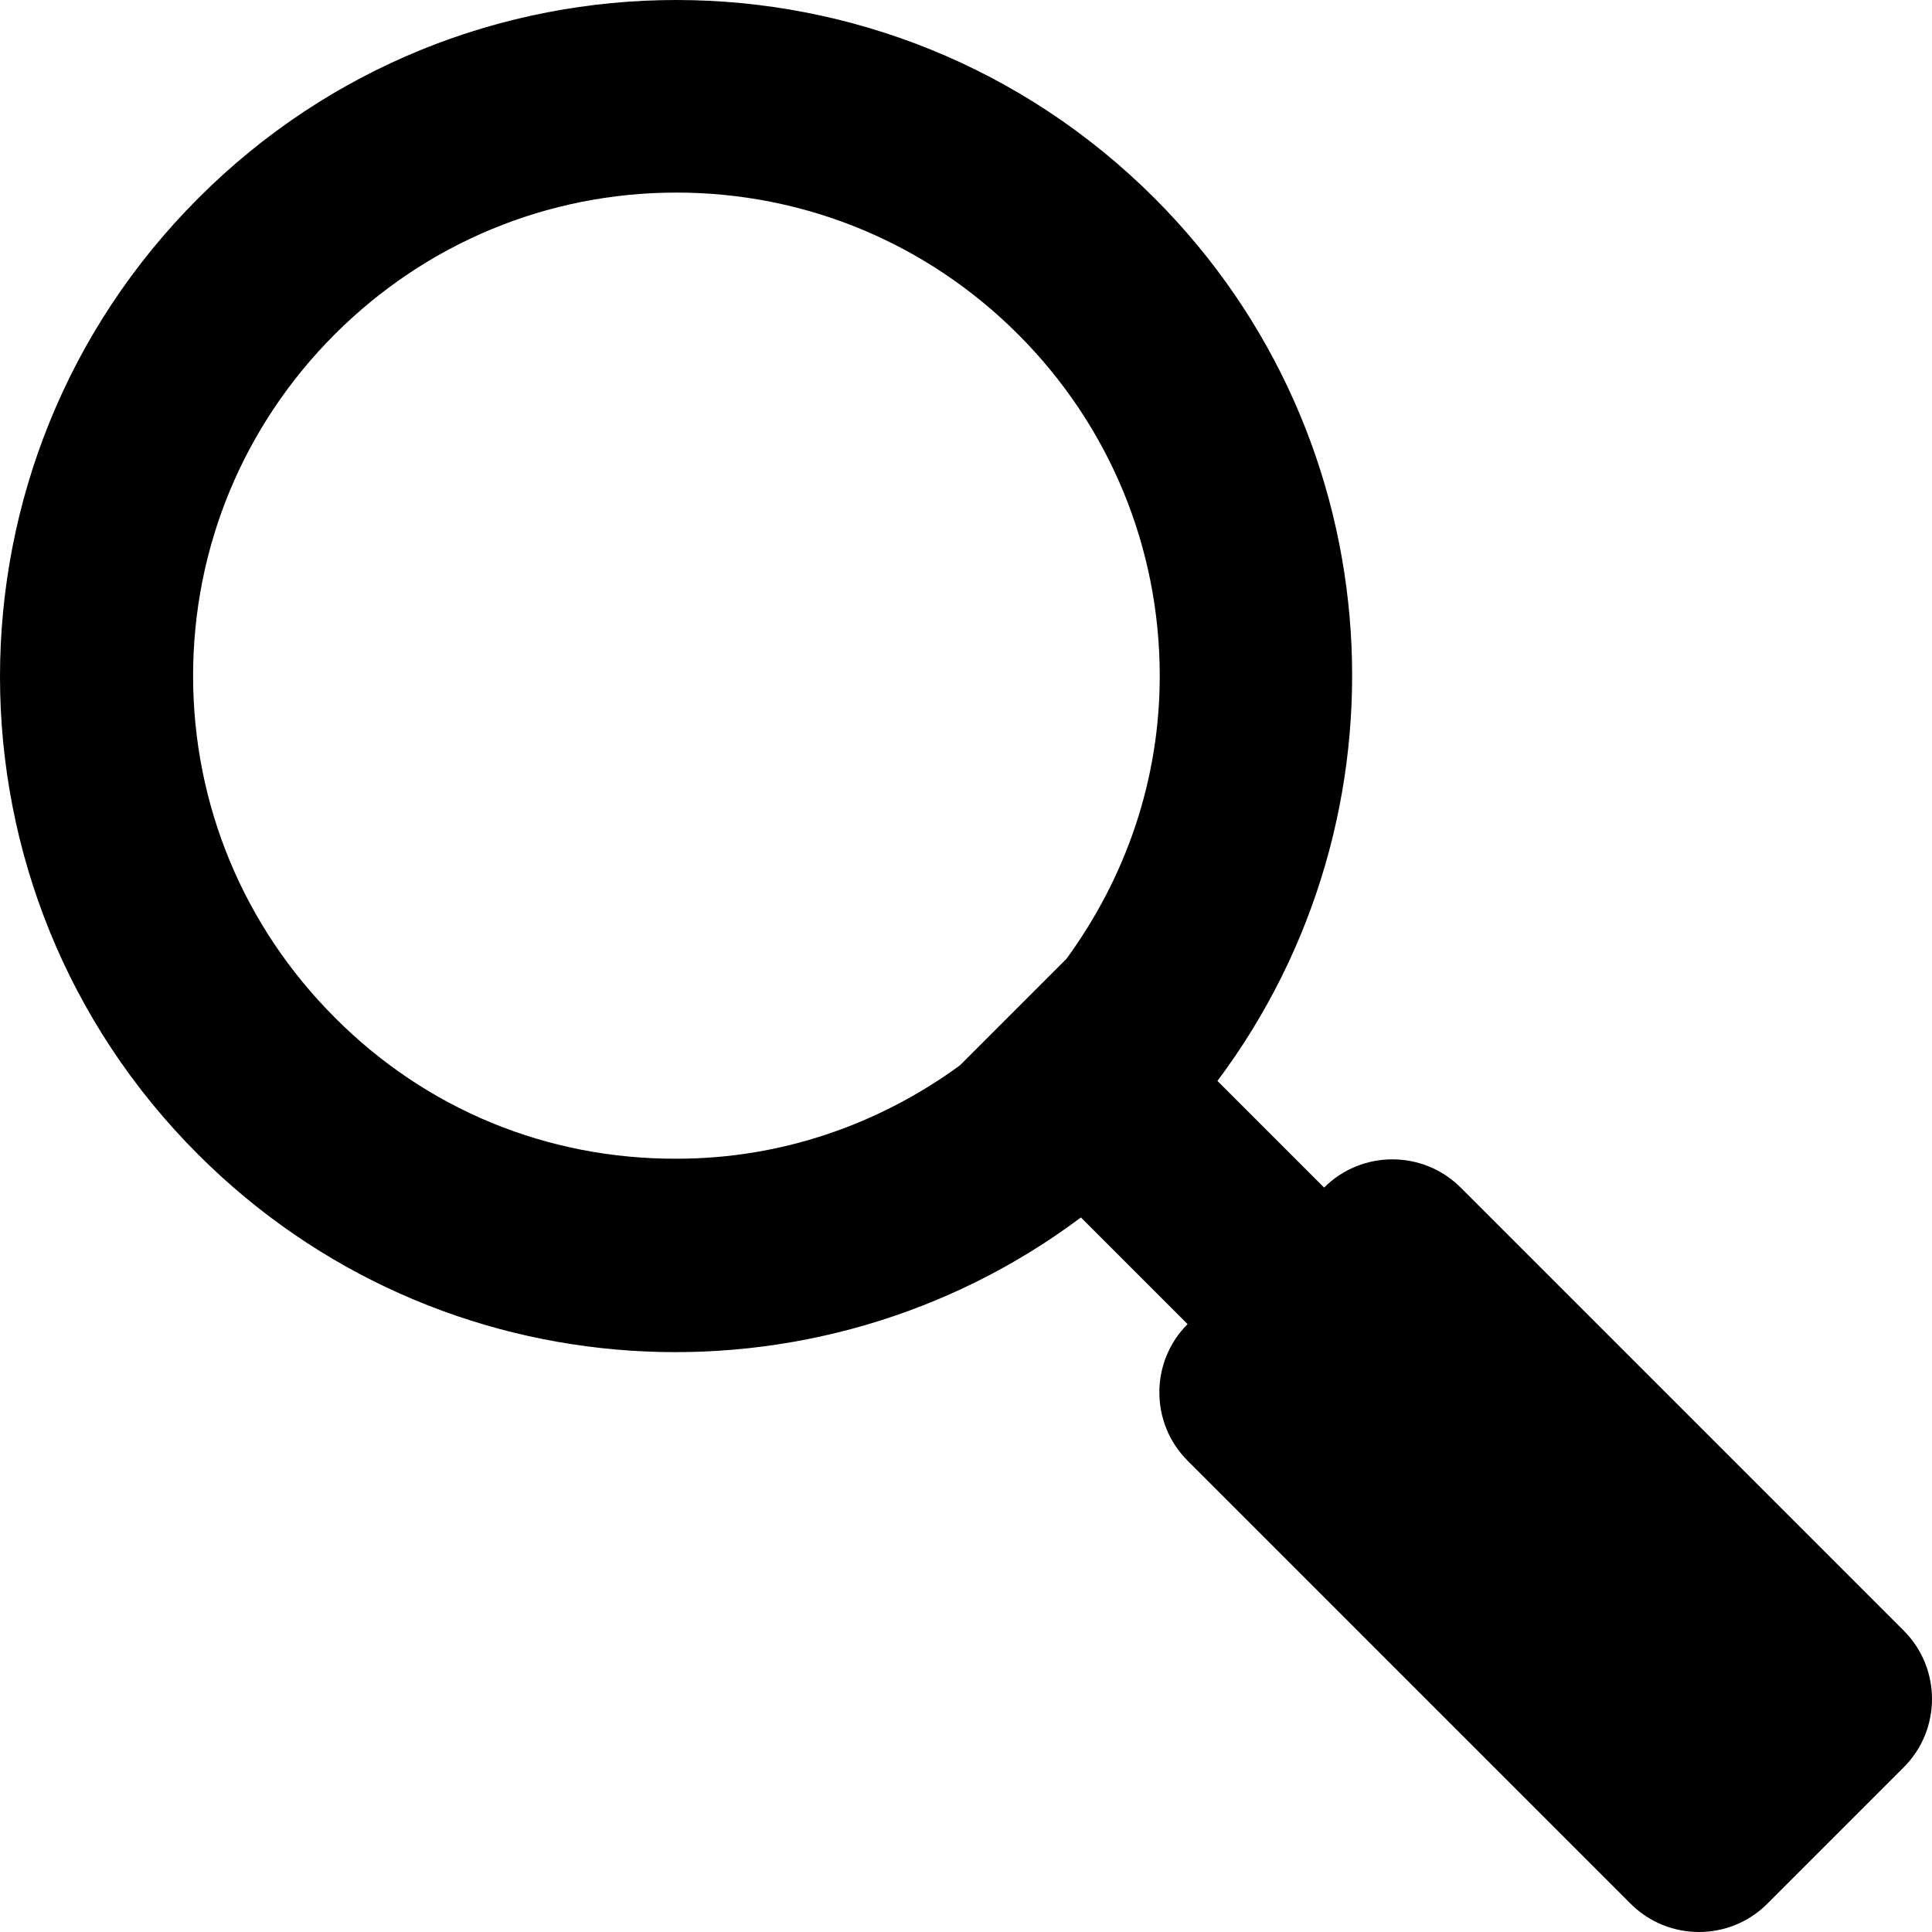
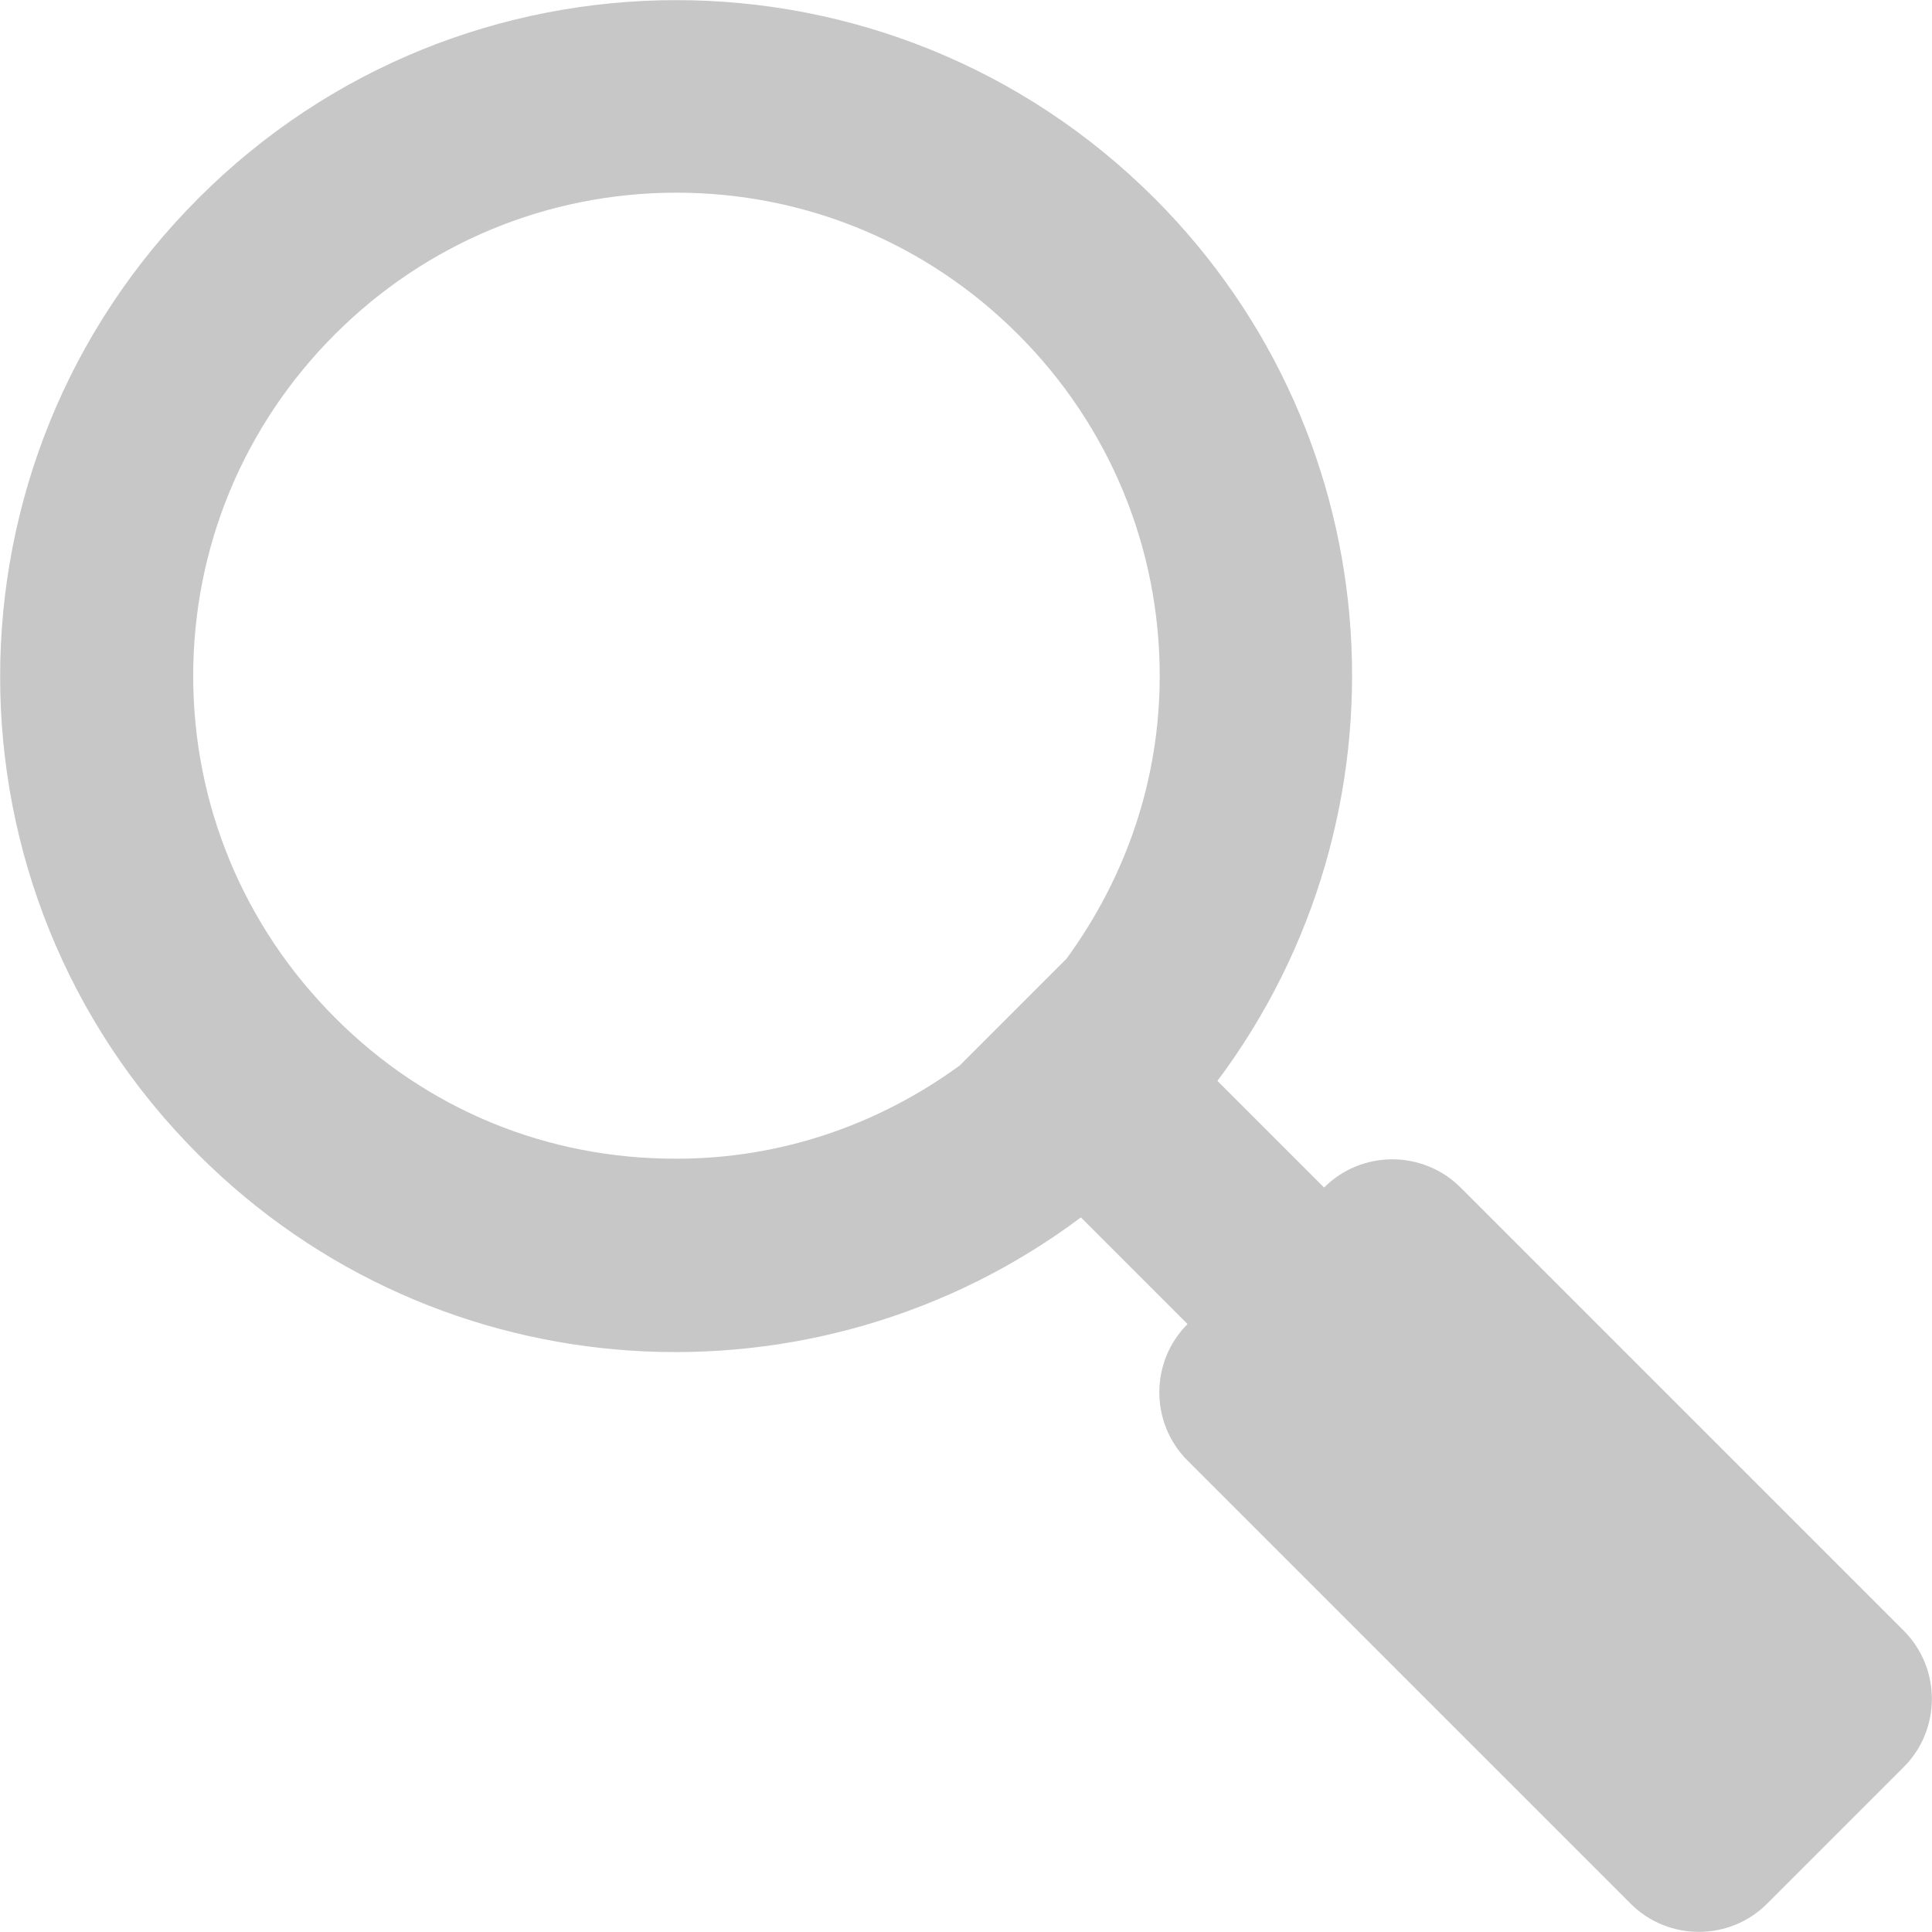
- <svg xmlns="http://www.w3.org/2000/svg" version="1.1" id="Capa_1" x="0px" y="0px" viewBox="0 0 374.95 374.95" style="enable-background:new 0 0 374.95 374.95;" xml:space="preserve">
+ <svg xmlns="http://www.w3.org/2000/svg" version="1.1" id="Capa_1" x="0px" y="0px" viewBox="0 0 375 375" style="enable-background:new 0 0 375 375;" xml:space="preserve">
+   <style type="text/css">
+ 	.st0{fill:#C7C7C7;}
+ </style>
  <g>
    <g>
-       <path d="M369.475,316.475l-86-86c-7.3-7.3-19.2-7.3-26.5,0l-20.7-20.7c38.5-51.4,34.5-124.6-12.2-171.3    c-51.3-51.3-134.4-51.3-185.6,0c-51.3,51.3-51.3,134.4,0,185.6c46.7,46.7,119.9,50.7,171.3,12.2l20.7,20.7    c-7.3,7.3-7.3,19.2,0,26.5l86,86c7.3,7.3,19.2,7.3,26.5,0l26.5-26.5C376.775,335.675,376.775,323.775,369.475,316.475z     M206.975,186.075l-20.7,20.7c-15.9,11.6-34.9,18.1-54.9,18.1c-25.2,0.1-48.7-9.6-66.4-27.4c-17.7-17.7-27.5-41.3-27.5-66.3    s9.8-48.6,27.5-66.3c17.7-17.7,41.3-27.5,66.3-27.5s48.6,9.8,66.3,27.5c17.7,17.7,27.5,41.3,27.5,66.3    C225.075,151.275,218.575,170.175,206.975,186.075z" />
+       <path class="st0" d="M369.5,316.5l-86-86c-7.3-7.3-19.2-7.3-26.5,0l-20.7-20.7c38.5-51.4,34.5-124.6-12.2-171.3    c-51.3-51.3-134.4-51.3-185.6,0c-51.3,51.3-51.3,134.4,0,185.6c46.7,46.7,119.9,50.7,171.3,12.2l20.7,20.7    c-7.3,7.3-7.3,19.2,0,26.5l86,86c7.3,7.3,19.2,7.3,26.5,0l26.5-26.5C376.8,335.7,376.8,323.8,369.5,316.5z M207,186.1l-20.7,20.7    c-15.9,11.6-34.9,18.1-54.9,18.1c-25.2,0.1-48.7-9.6-66.4-27.4c-17.7-17.7-27.5-41.3-27.5-66.3S47.3,82.6,65,64.9    s41.3-27.5,66.3-27.5s48.6,9.8,66.3,27.5s27.5,41.3,27.5,66.3C225.1,151.3,218.6,170.2,207,186.1z" />
    </g>
  </g>
-   <g>
- </g>
-   <g>
- </g>
-   <g>
- </g>
-   <g>
- </g>
-   <g>
- </g>
-   <g>
- </g>
-   <g>
- </g>
-   <g>
- </g>
-   <g>
- </g>
-   <g>
- </g>
-   <g>
- </g>
-   <g>
- </g>
-   <g>
- </g>
-   <g>
- </g>
-   <g>
- </g>
</svg>
